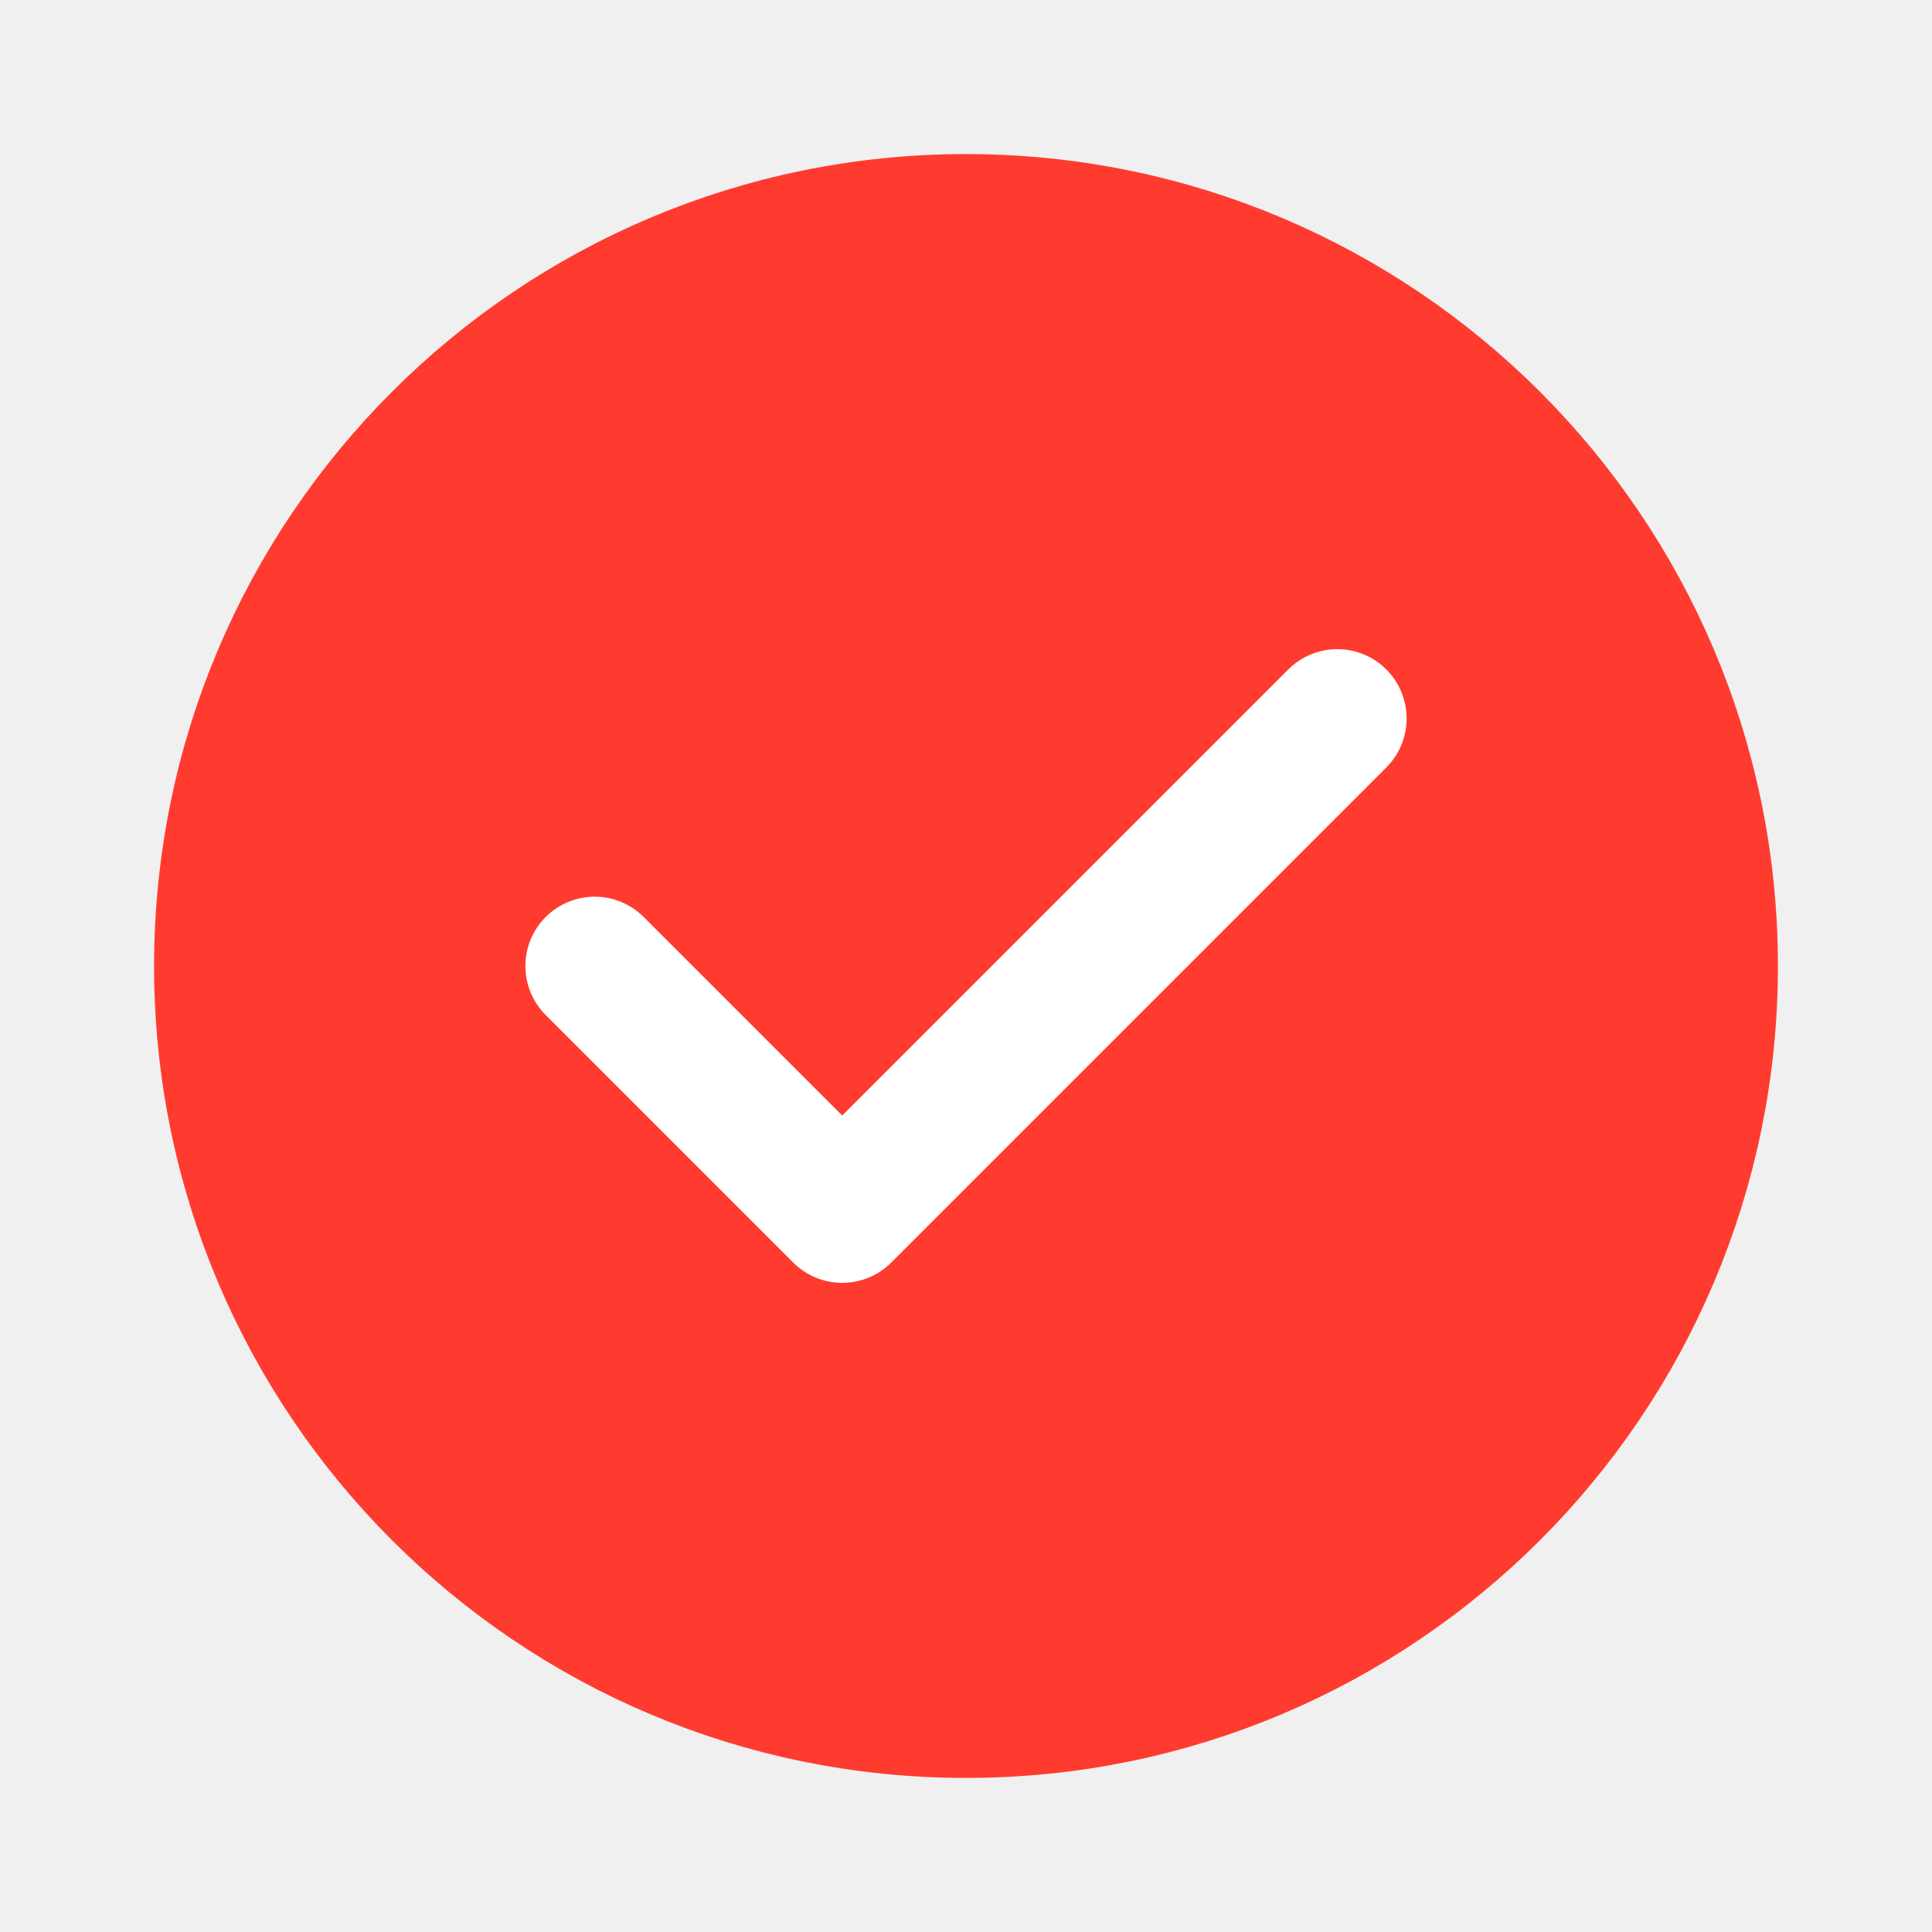
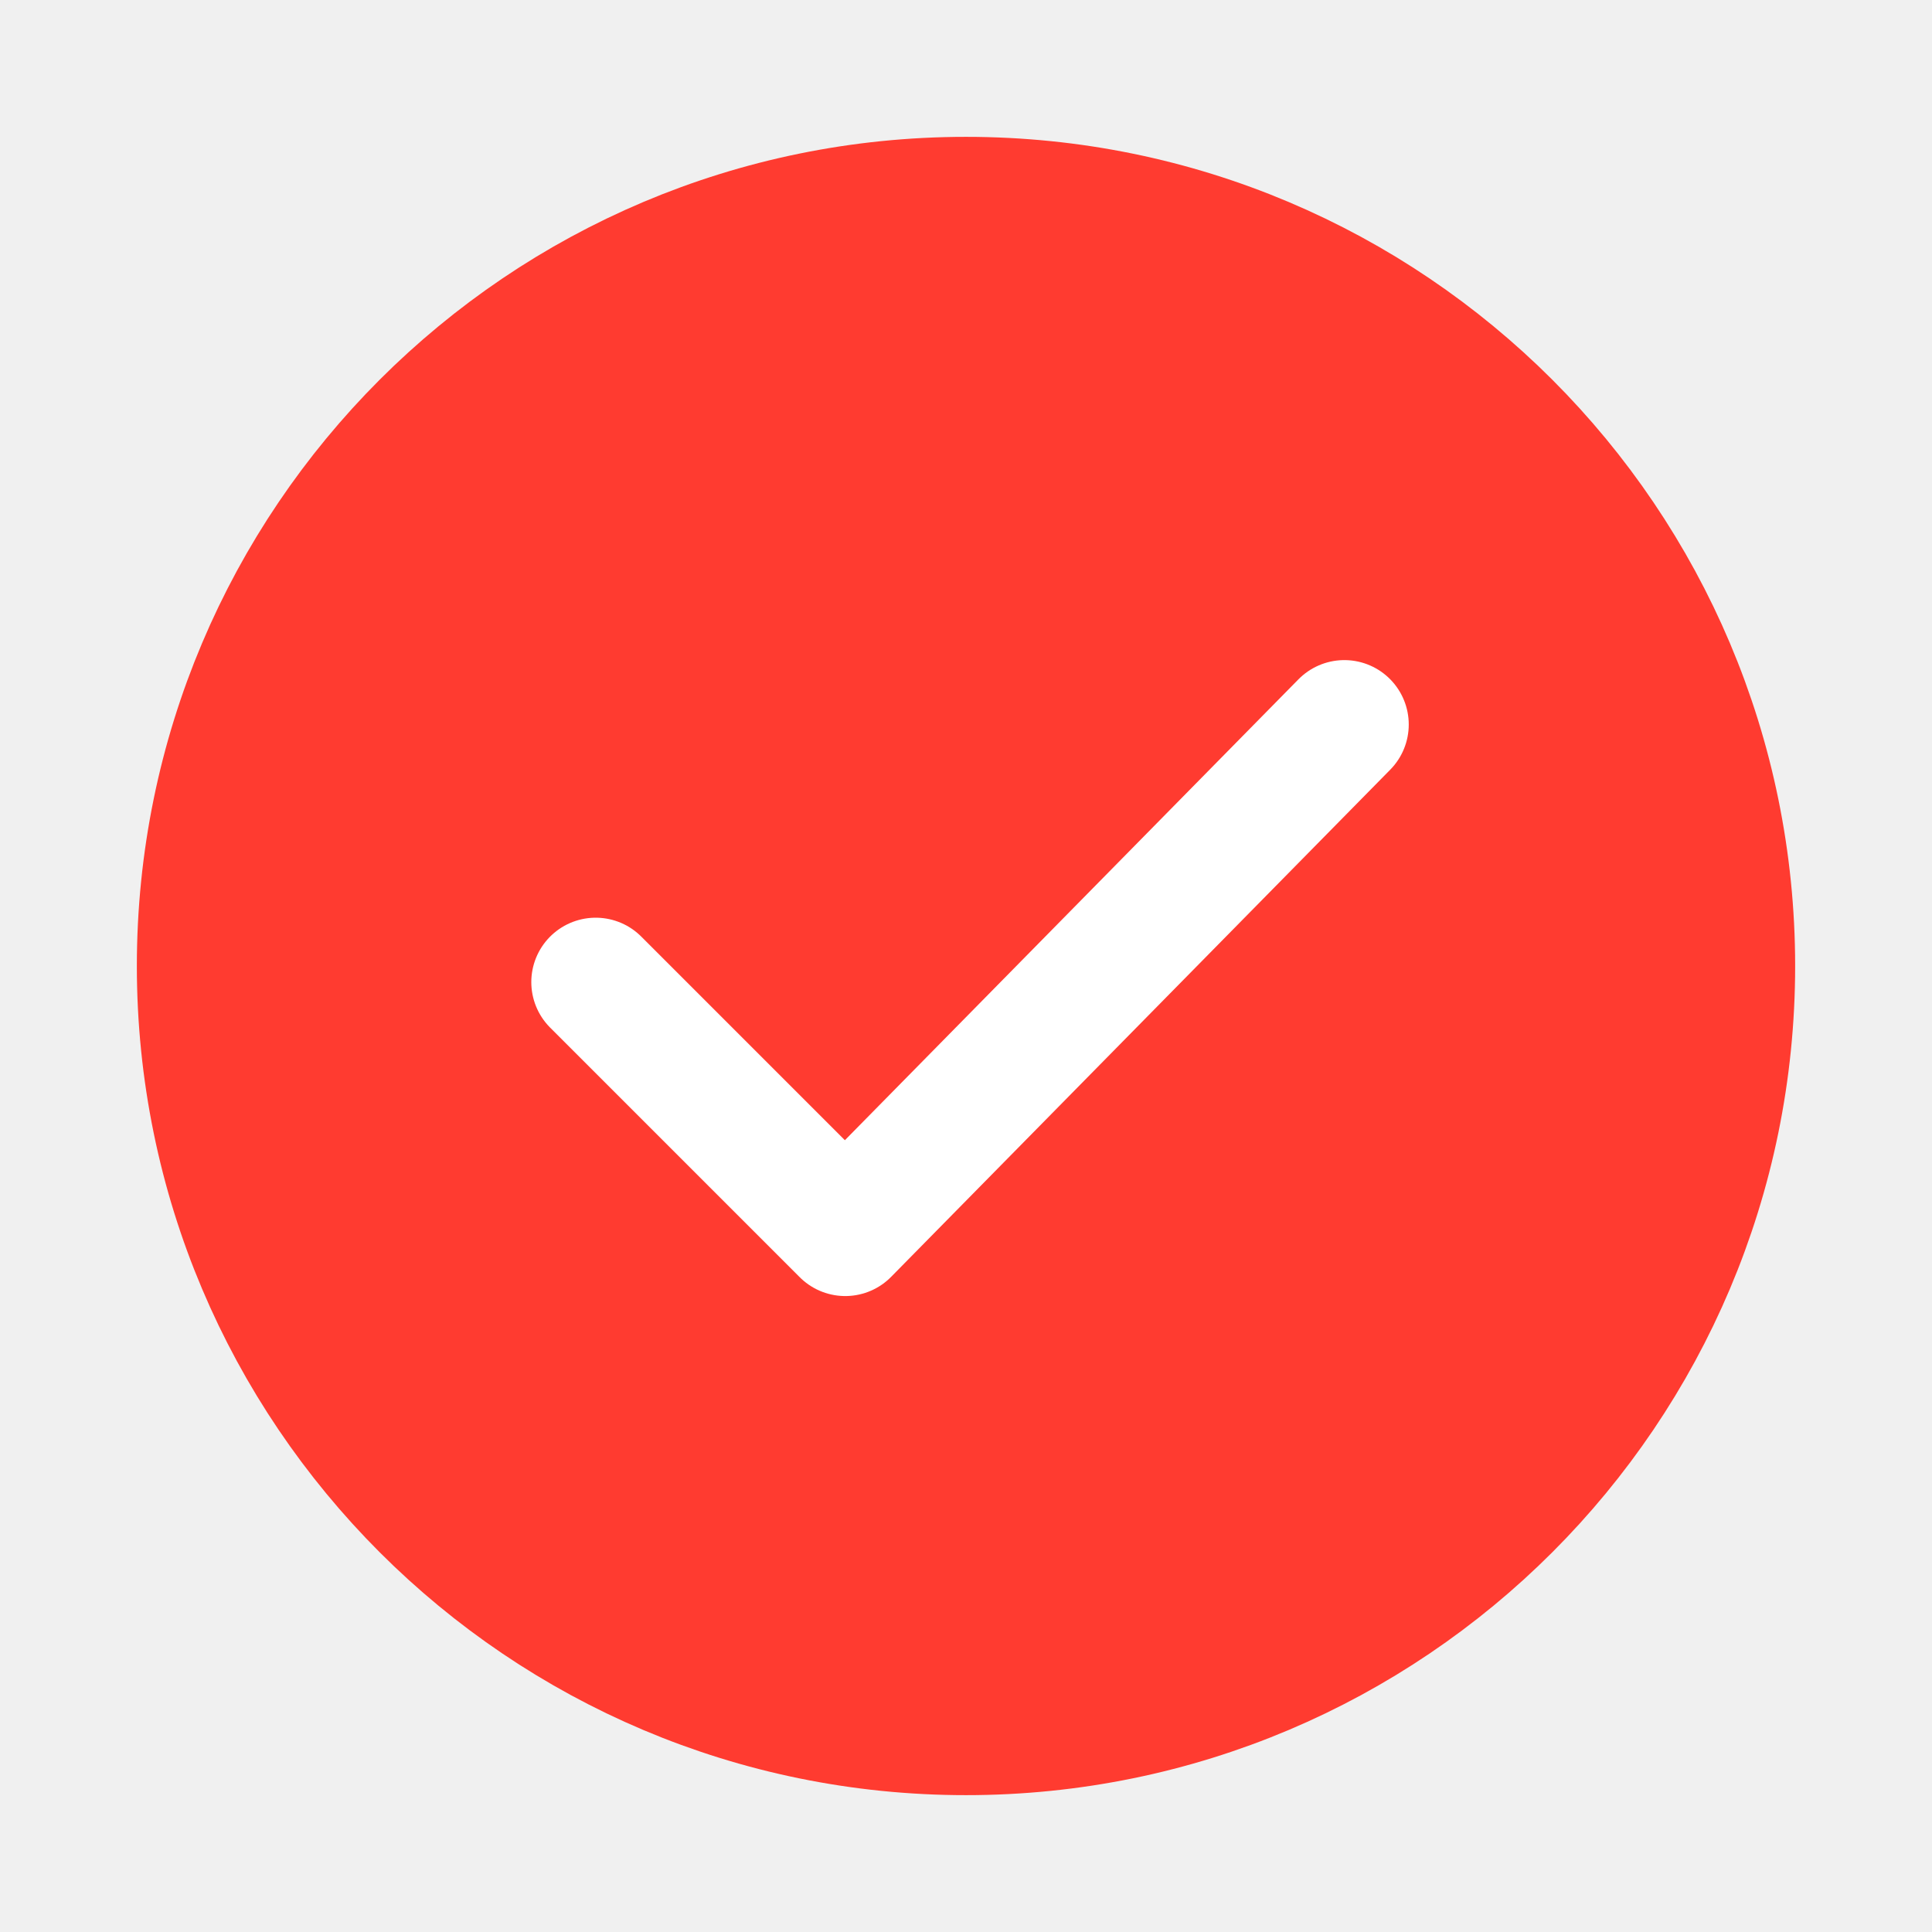
- <svg xmlns="http://www.w3.org/2000/svg" viewBox="0 0 24 24" width="24" height="24" fill="none" stroke-width="1.68" stroke-linecap="round" stroke-linejoin="round">
-   <g transform="translate(12 12) scale(1.025) translate(-12 -12)">
-     <circle cx="12" cy="12" r="9" fill="#ff3b30" stroke="#ff3b30" />
-     <polyline points="7.5 12 10.5 15 16.5 9" stroke="#fff" />
-   </g>
+ <svg xmlns="http://www.w3.org/2000/svg" viewBox="0 0 24 24" width="24" height="24" fill="none" stroke-width="1.60" stroke-linecap="round" stroke-linejoin="round">
+   <circle cx="12" cy="12" r="9.5" fill="#ff3b30" stroke="#ff3b30" />
+   <path d="M7.4 12.2L10.5 15.3L16.7 9" fill="none" stroke="#ffffff" />
</svg>
